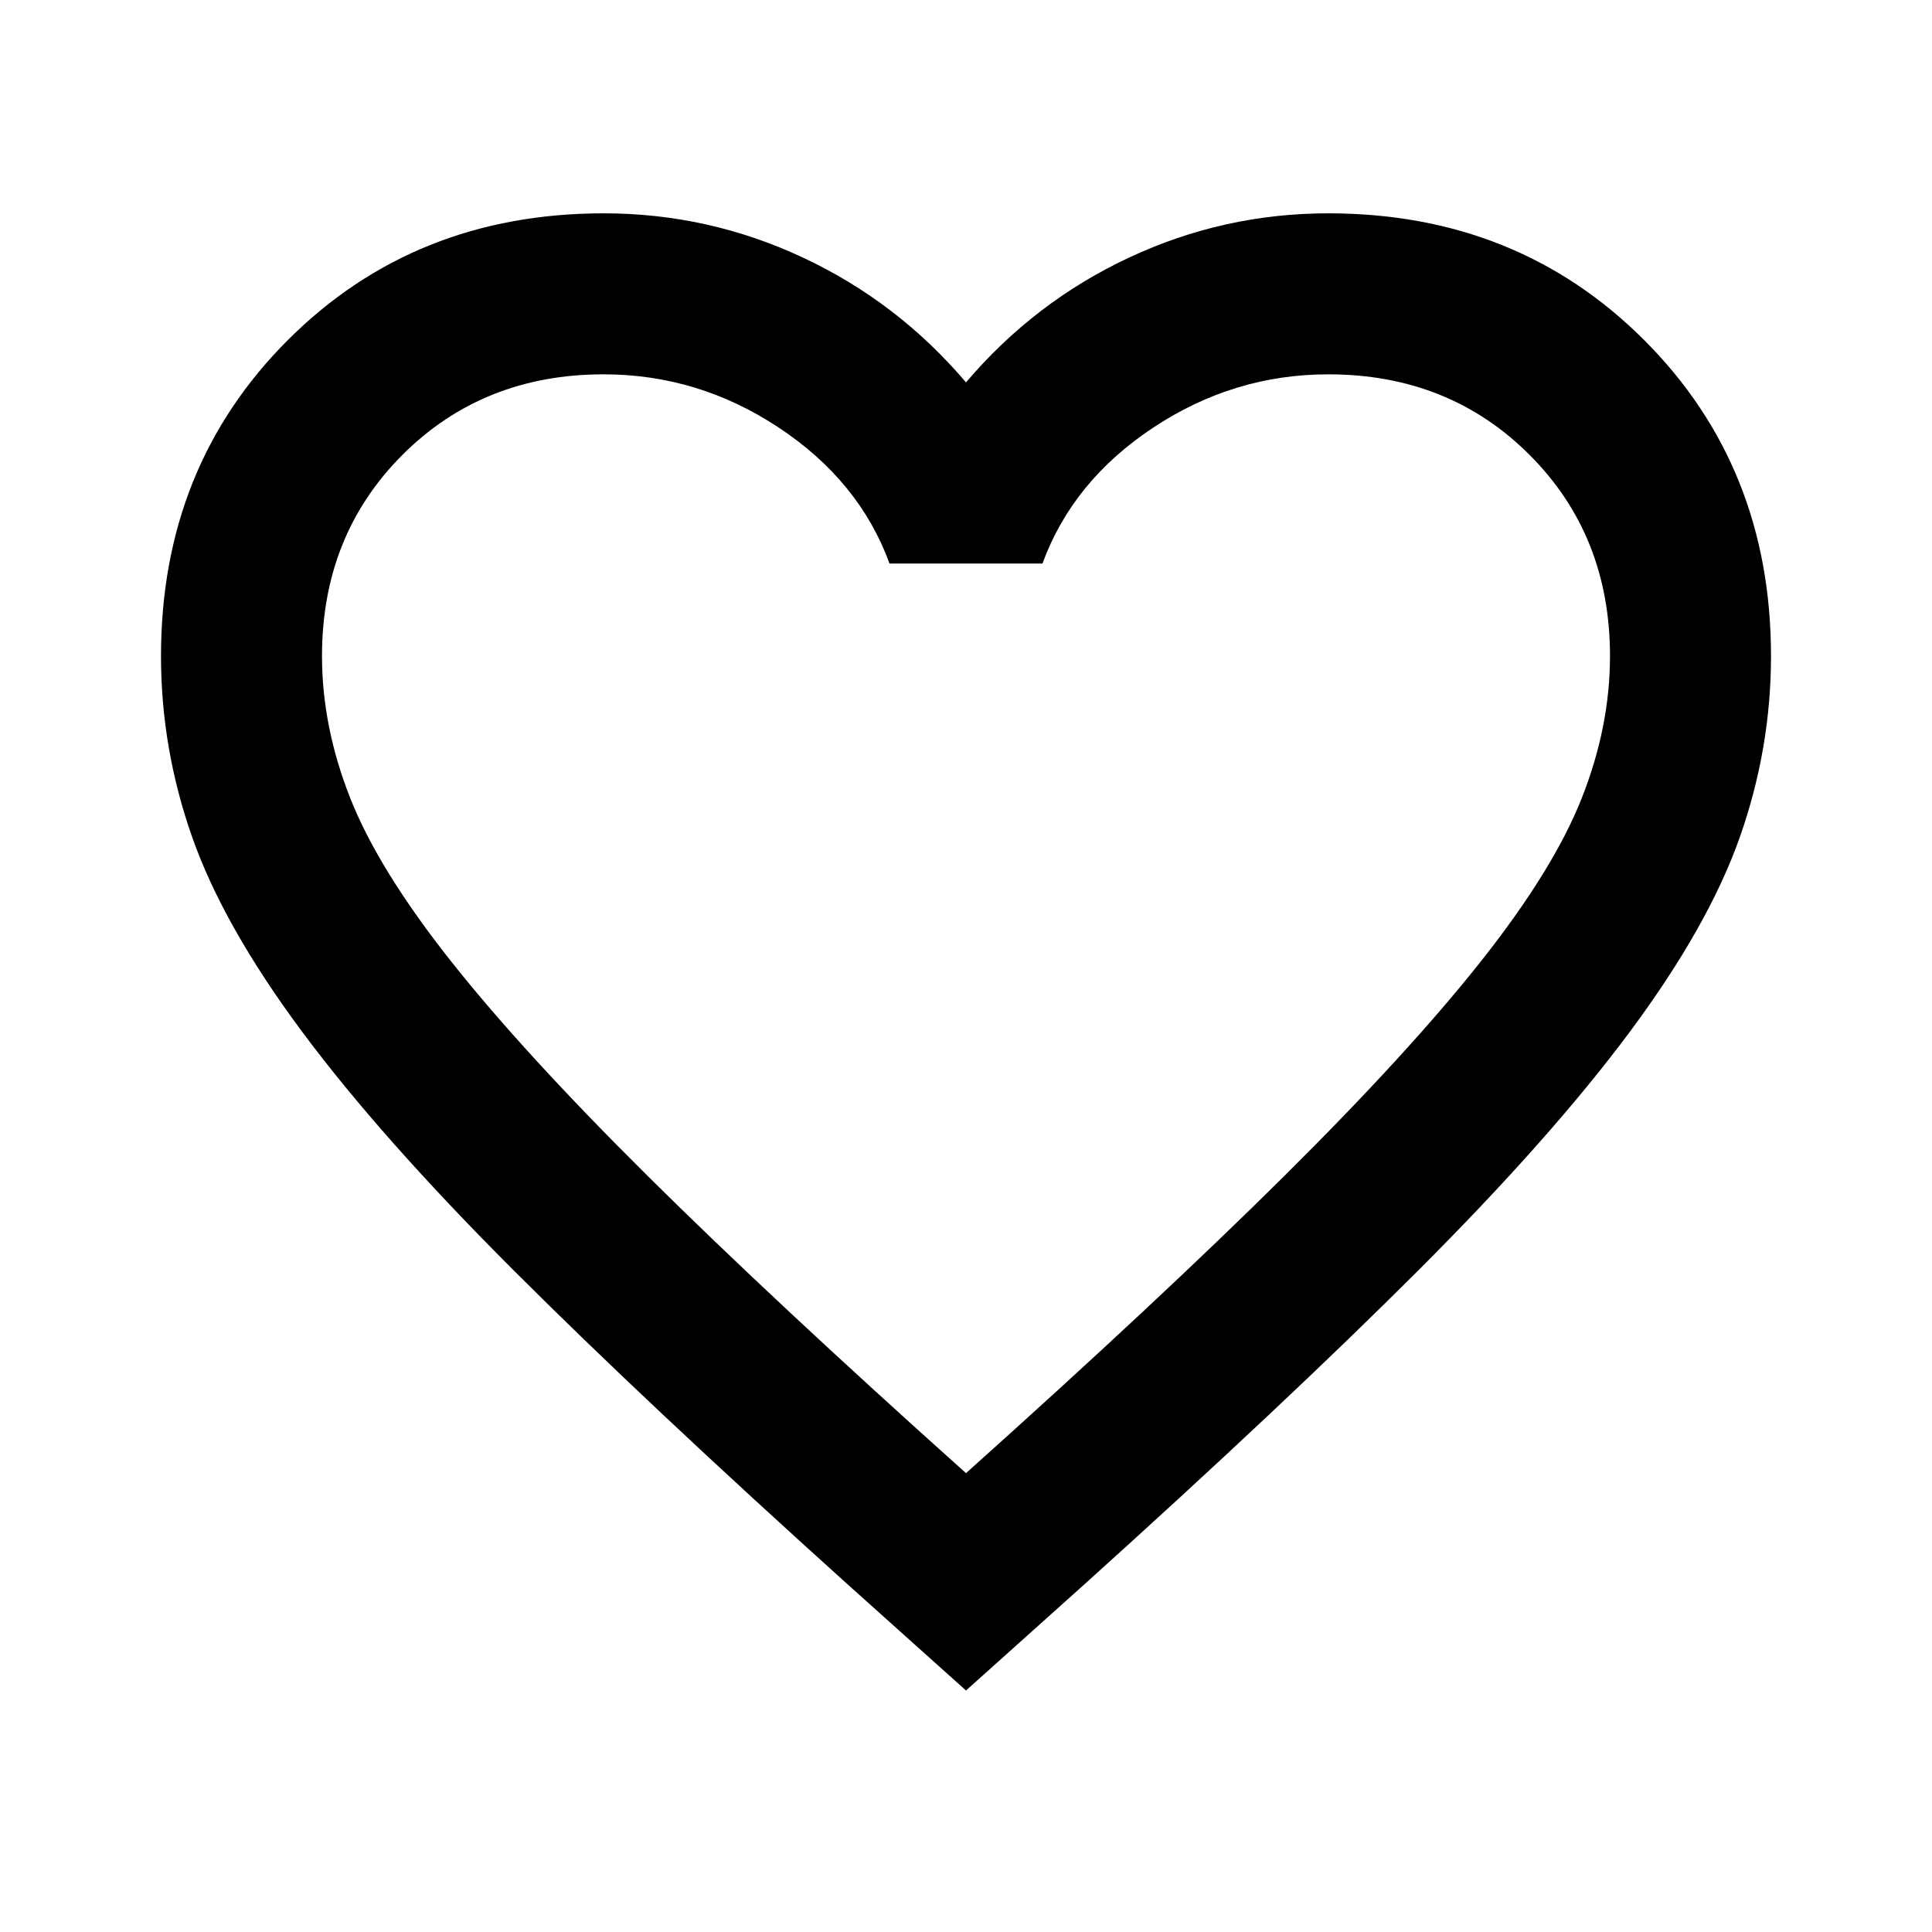
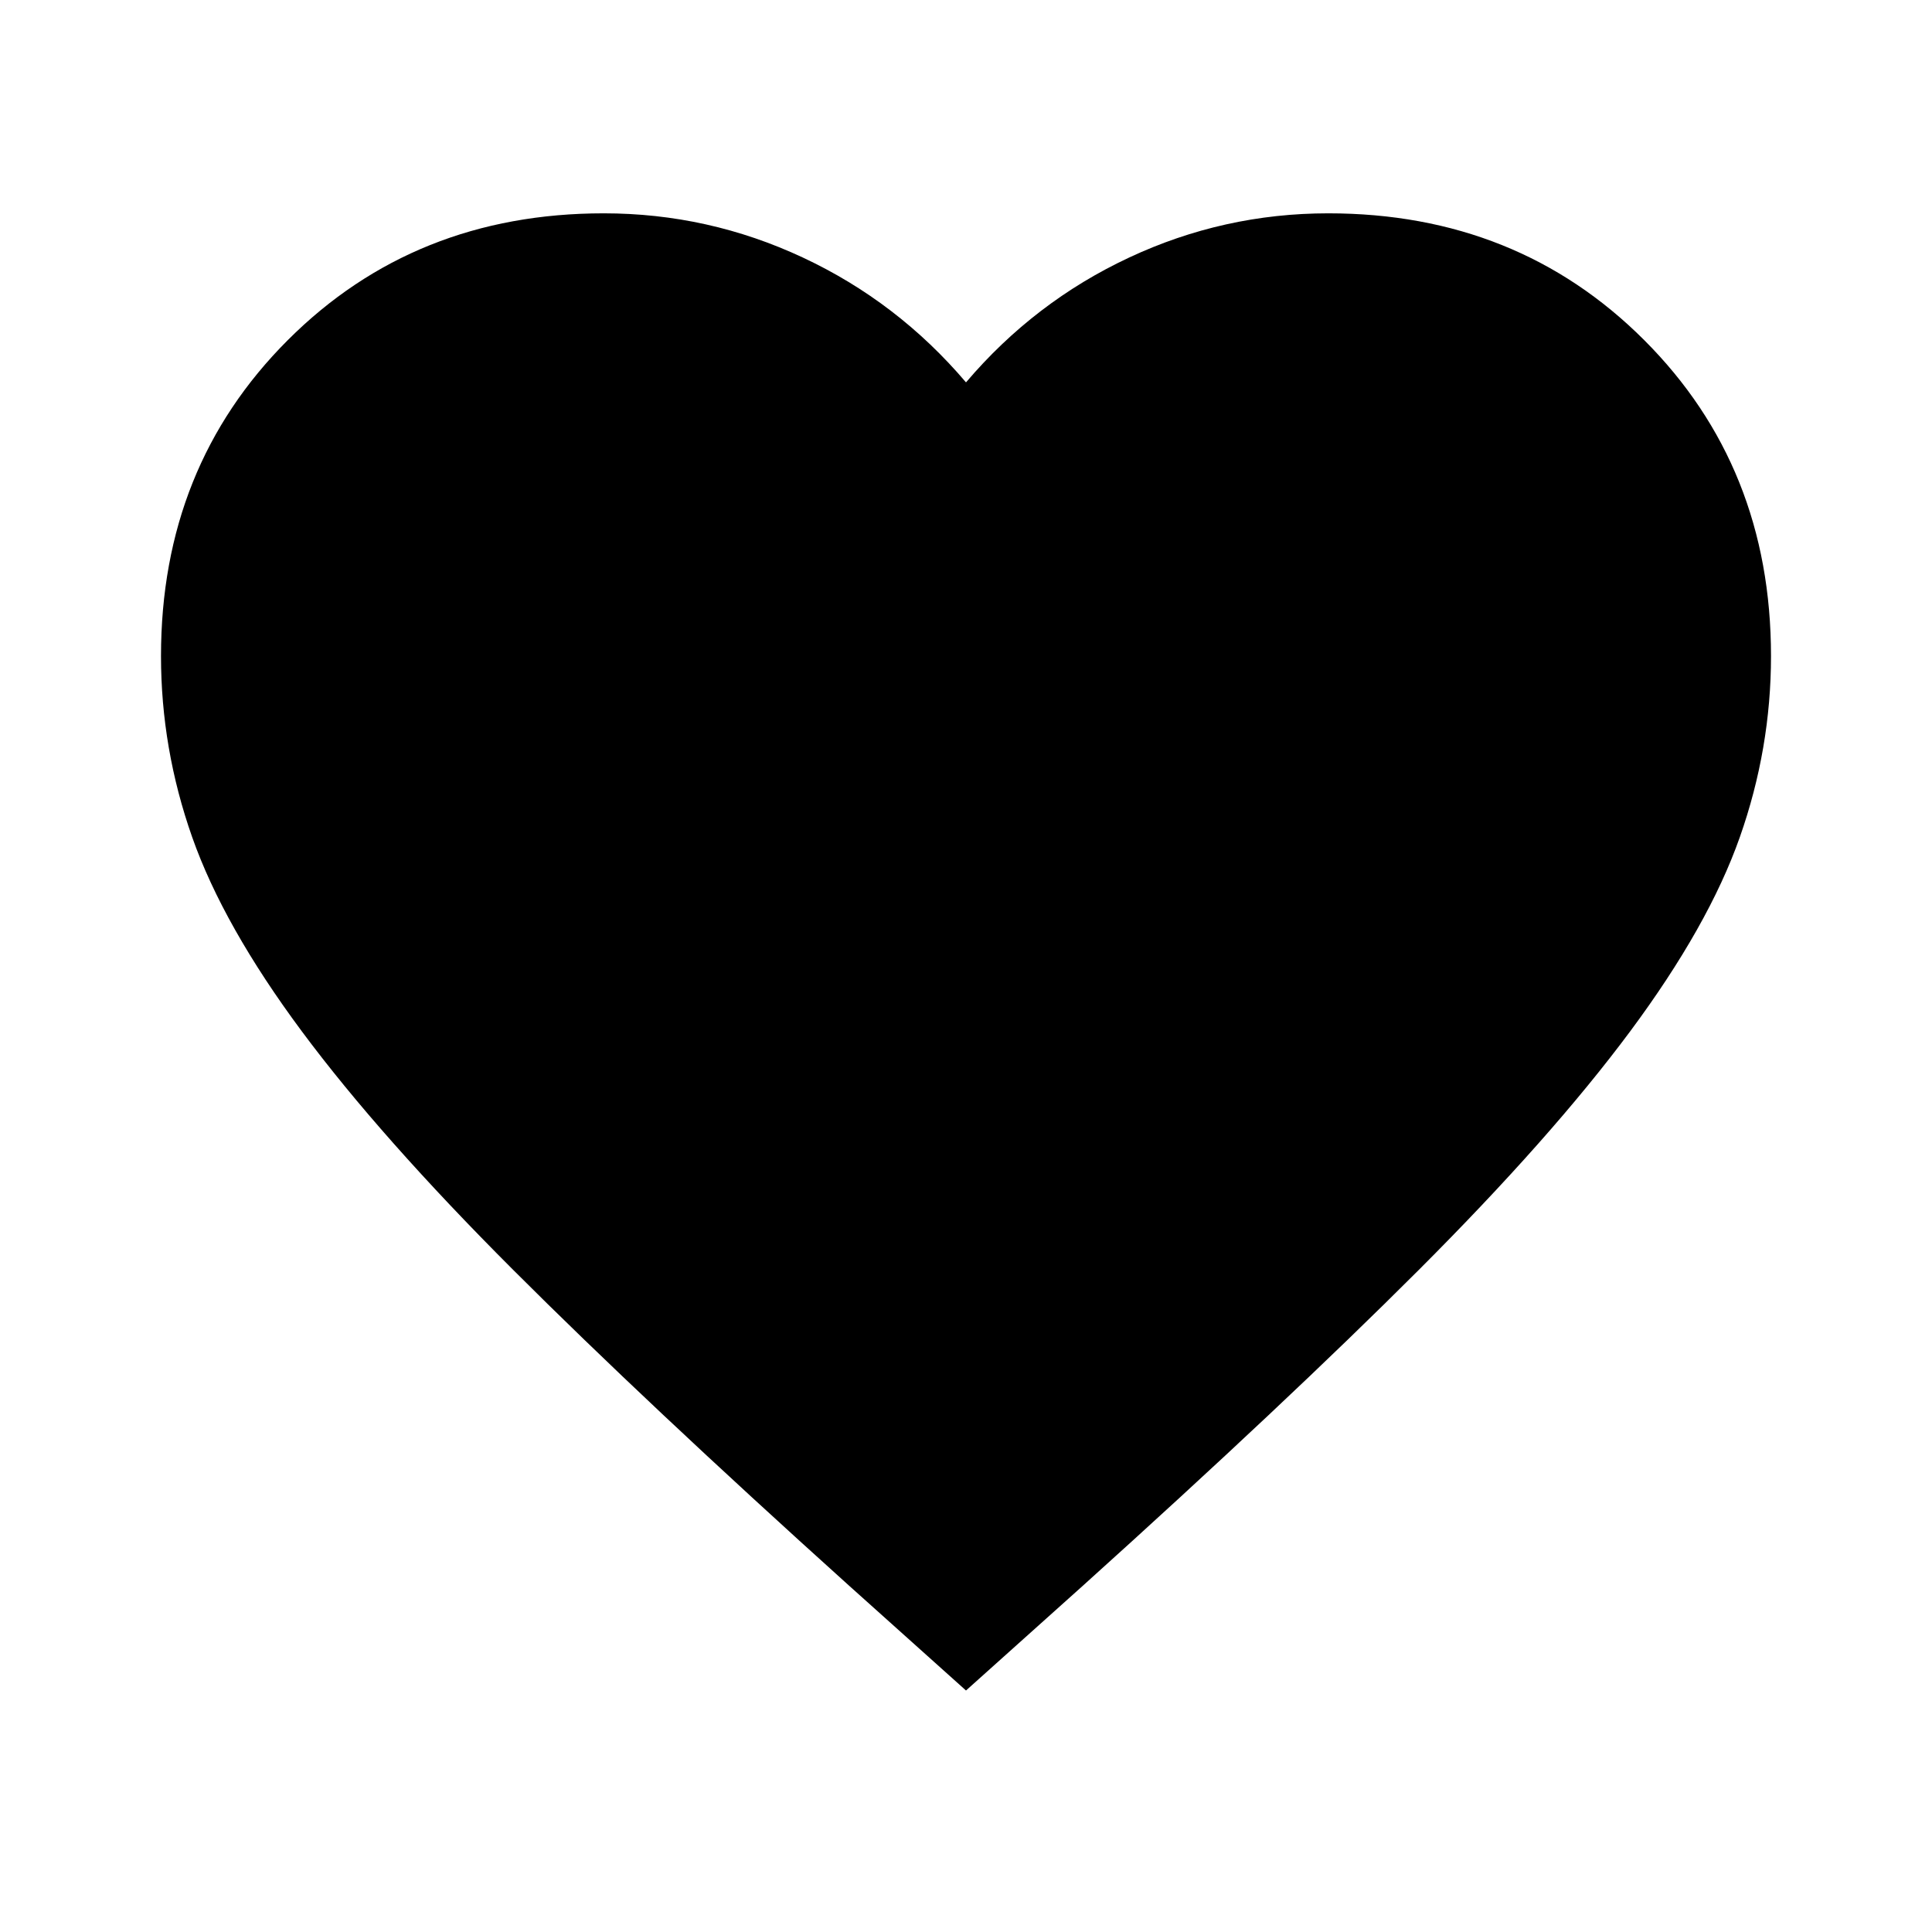
- <svg xmlns="http://www.w3.org/2000/svg" id="icon" height="24" viewBox="0 -960 960 960" width="24">
-   <path id="favoritesvg" d="m480-120-58-52q-101-91-167-157T150-447.5Q111-500 95.5-544T80-634q0-94 63-157t157-63q52 0 99 22t81 62q34-40 81-62t99-22q94 0 157 63t63 157q0 46-15.5 90T810-447.5Q771-395 705-329T538-172l-58 52Zm0-108q96-86 158-147.5t98-107q36-45.5 50-81t14-70.5q0-60-40-100t-100-40q-47 0-87 26.5T518-680h-76q-15-41-55-67.5T300-774q-60 0-100 40t-40 100q0 35 14 70.5t50 81q36 45.5 98 107T480-228Zm0-273Z" />
+ <svg xmlns="http://www.w3.org/2000/svg" height="24" viewBox="0 -960 960 960" width="24">
+   <path d="m480-120-58-52q-101-91-167-157T150-447.5Q111-500 95.5-544T80-634q0-94 63-157t157-63q52 0 99 22t81 62q34-40 81-62t99-22q94 0 157 63t63 157q0 46-15.5 90T810-447.5Q771-395 705-329T538-172l-58 52Z" />
</svg>
